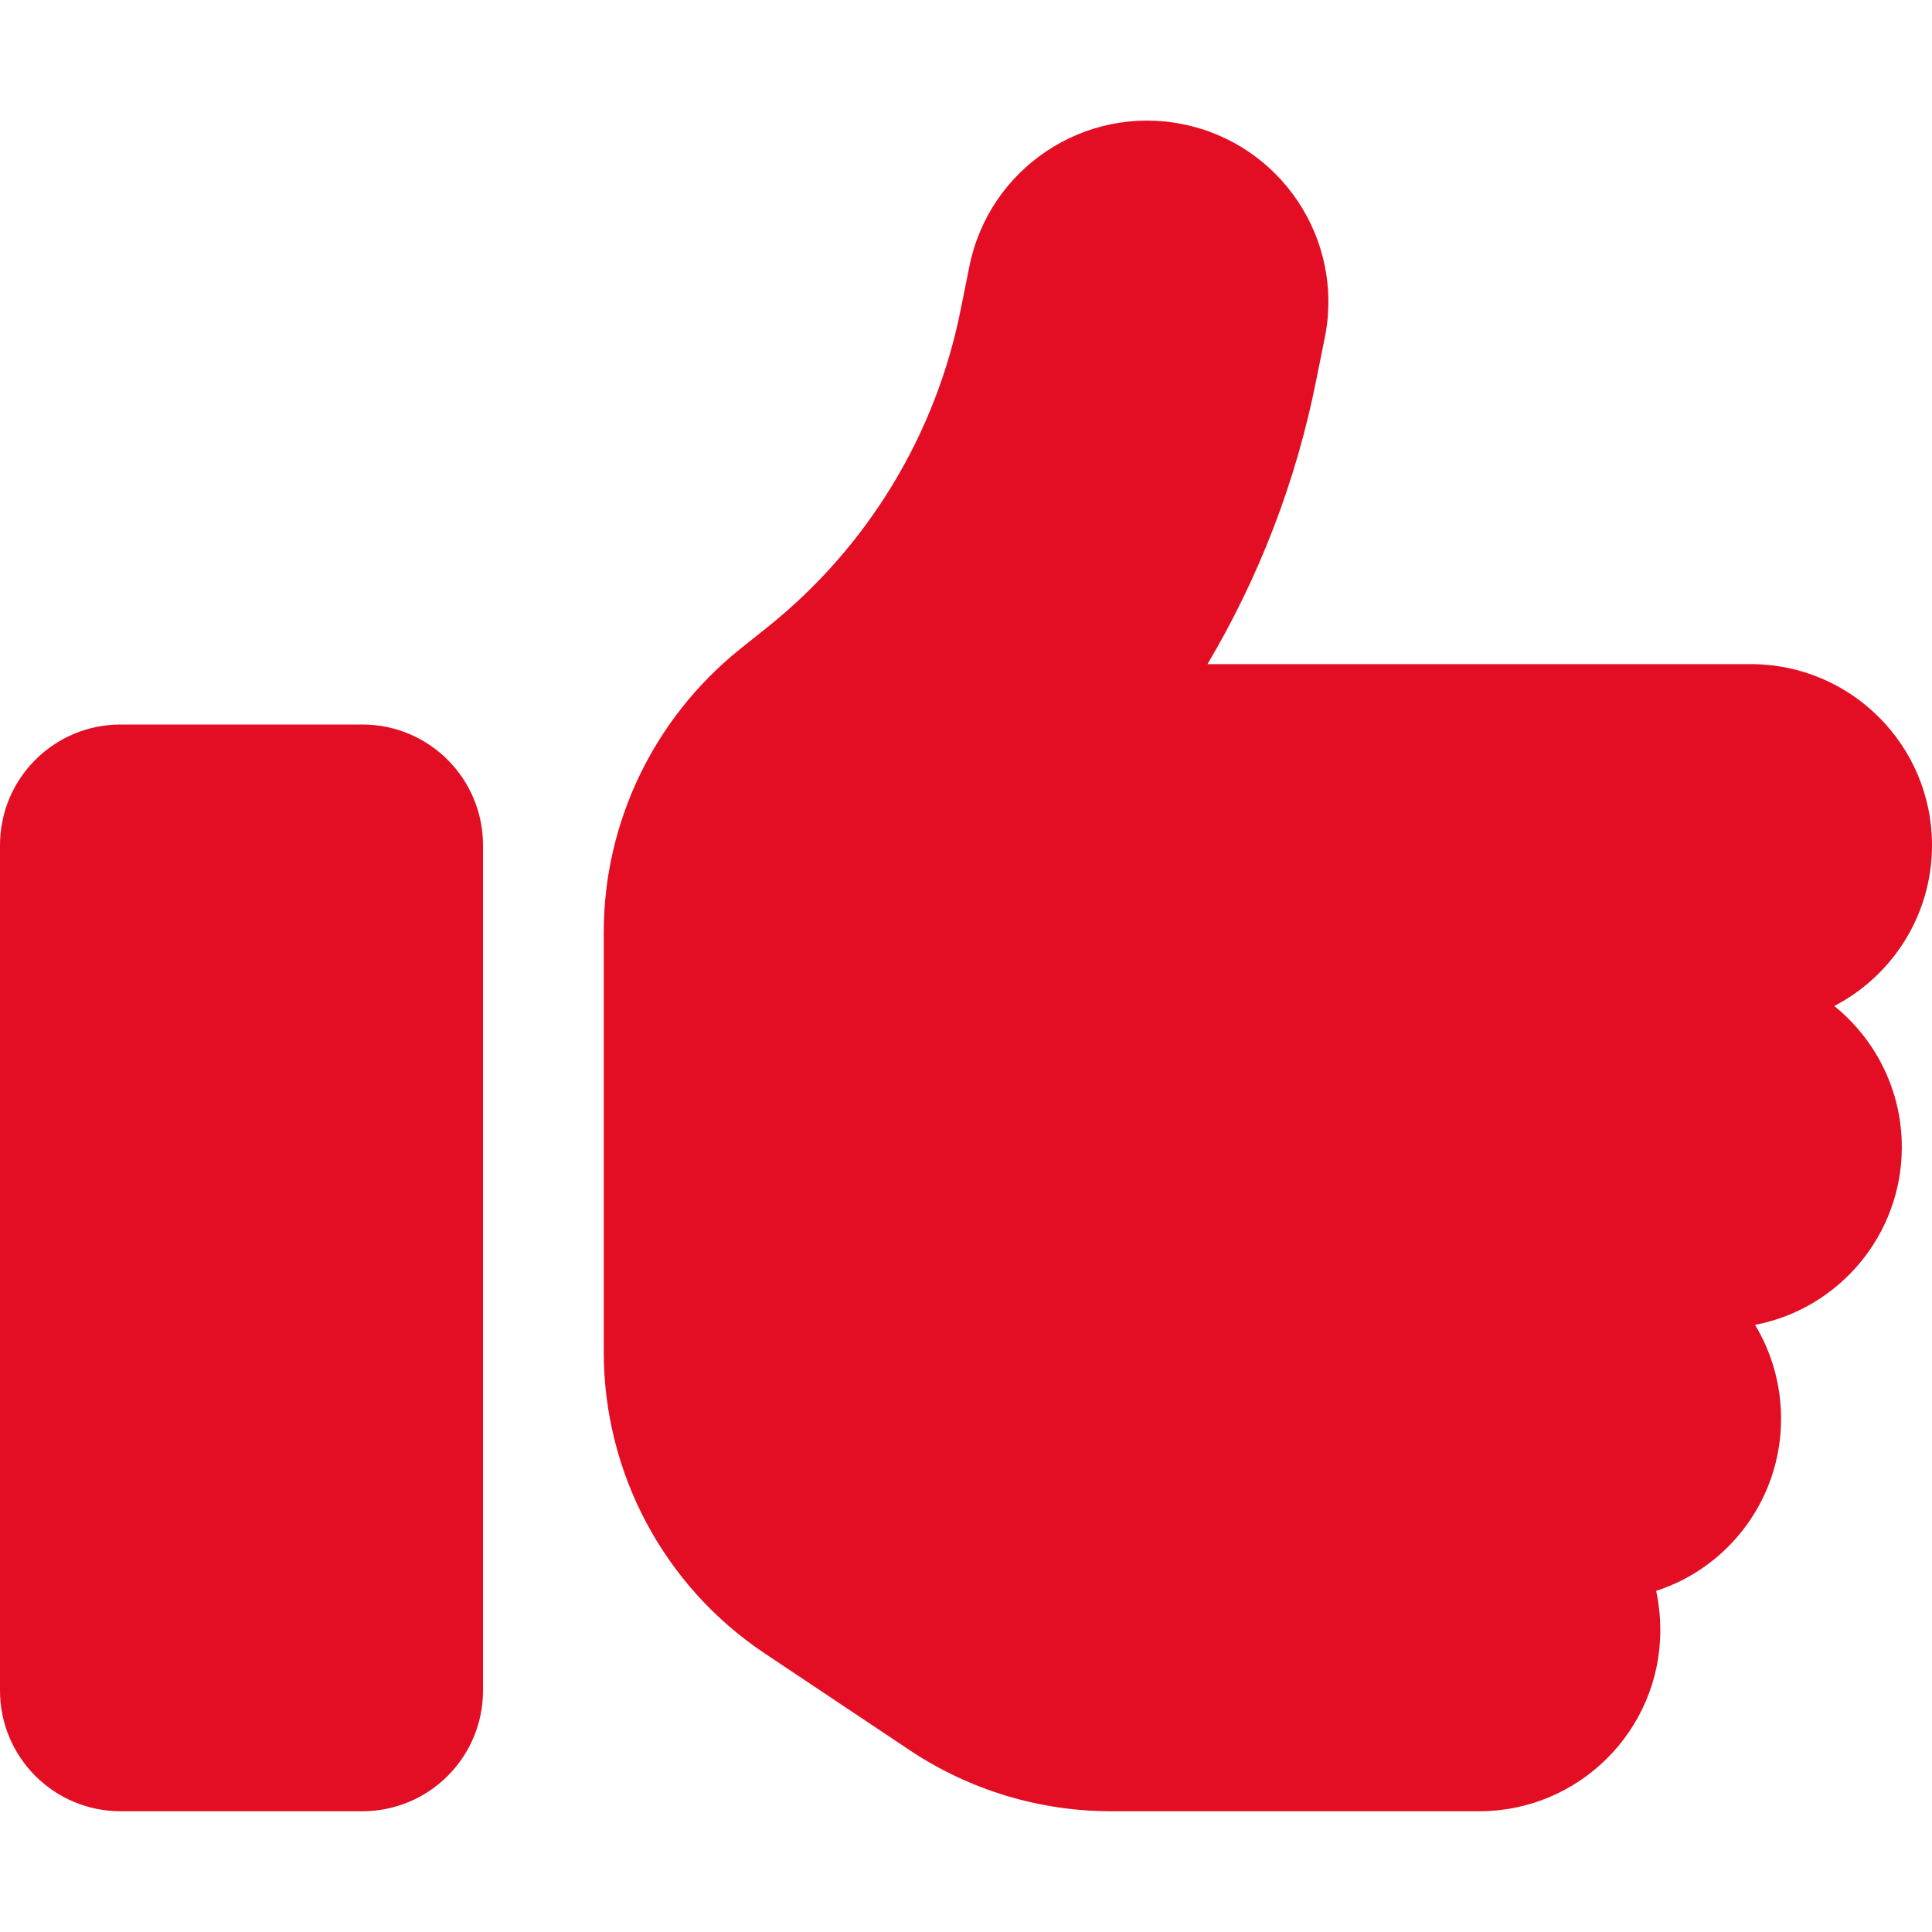
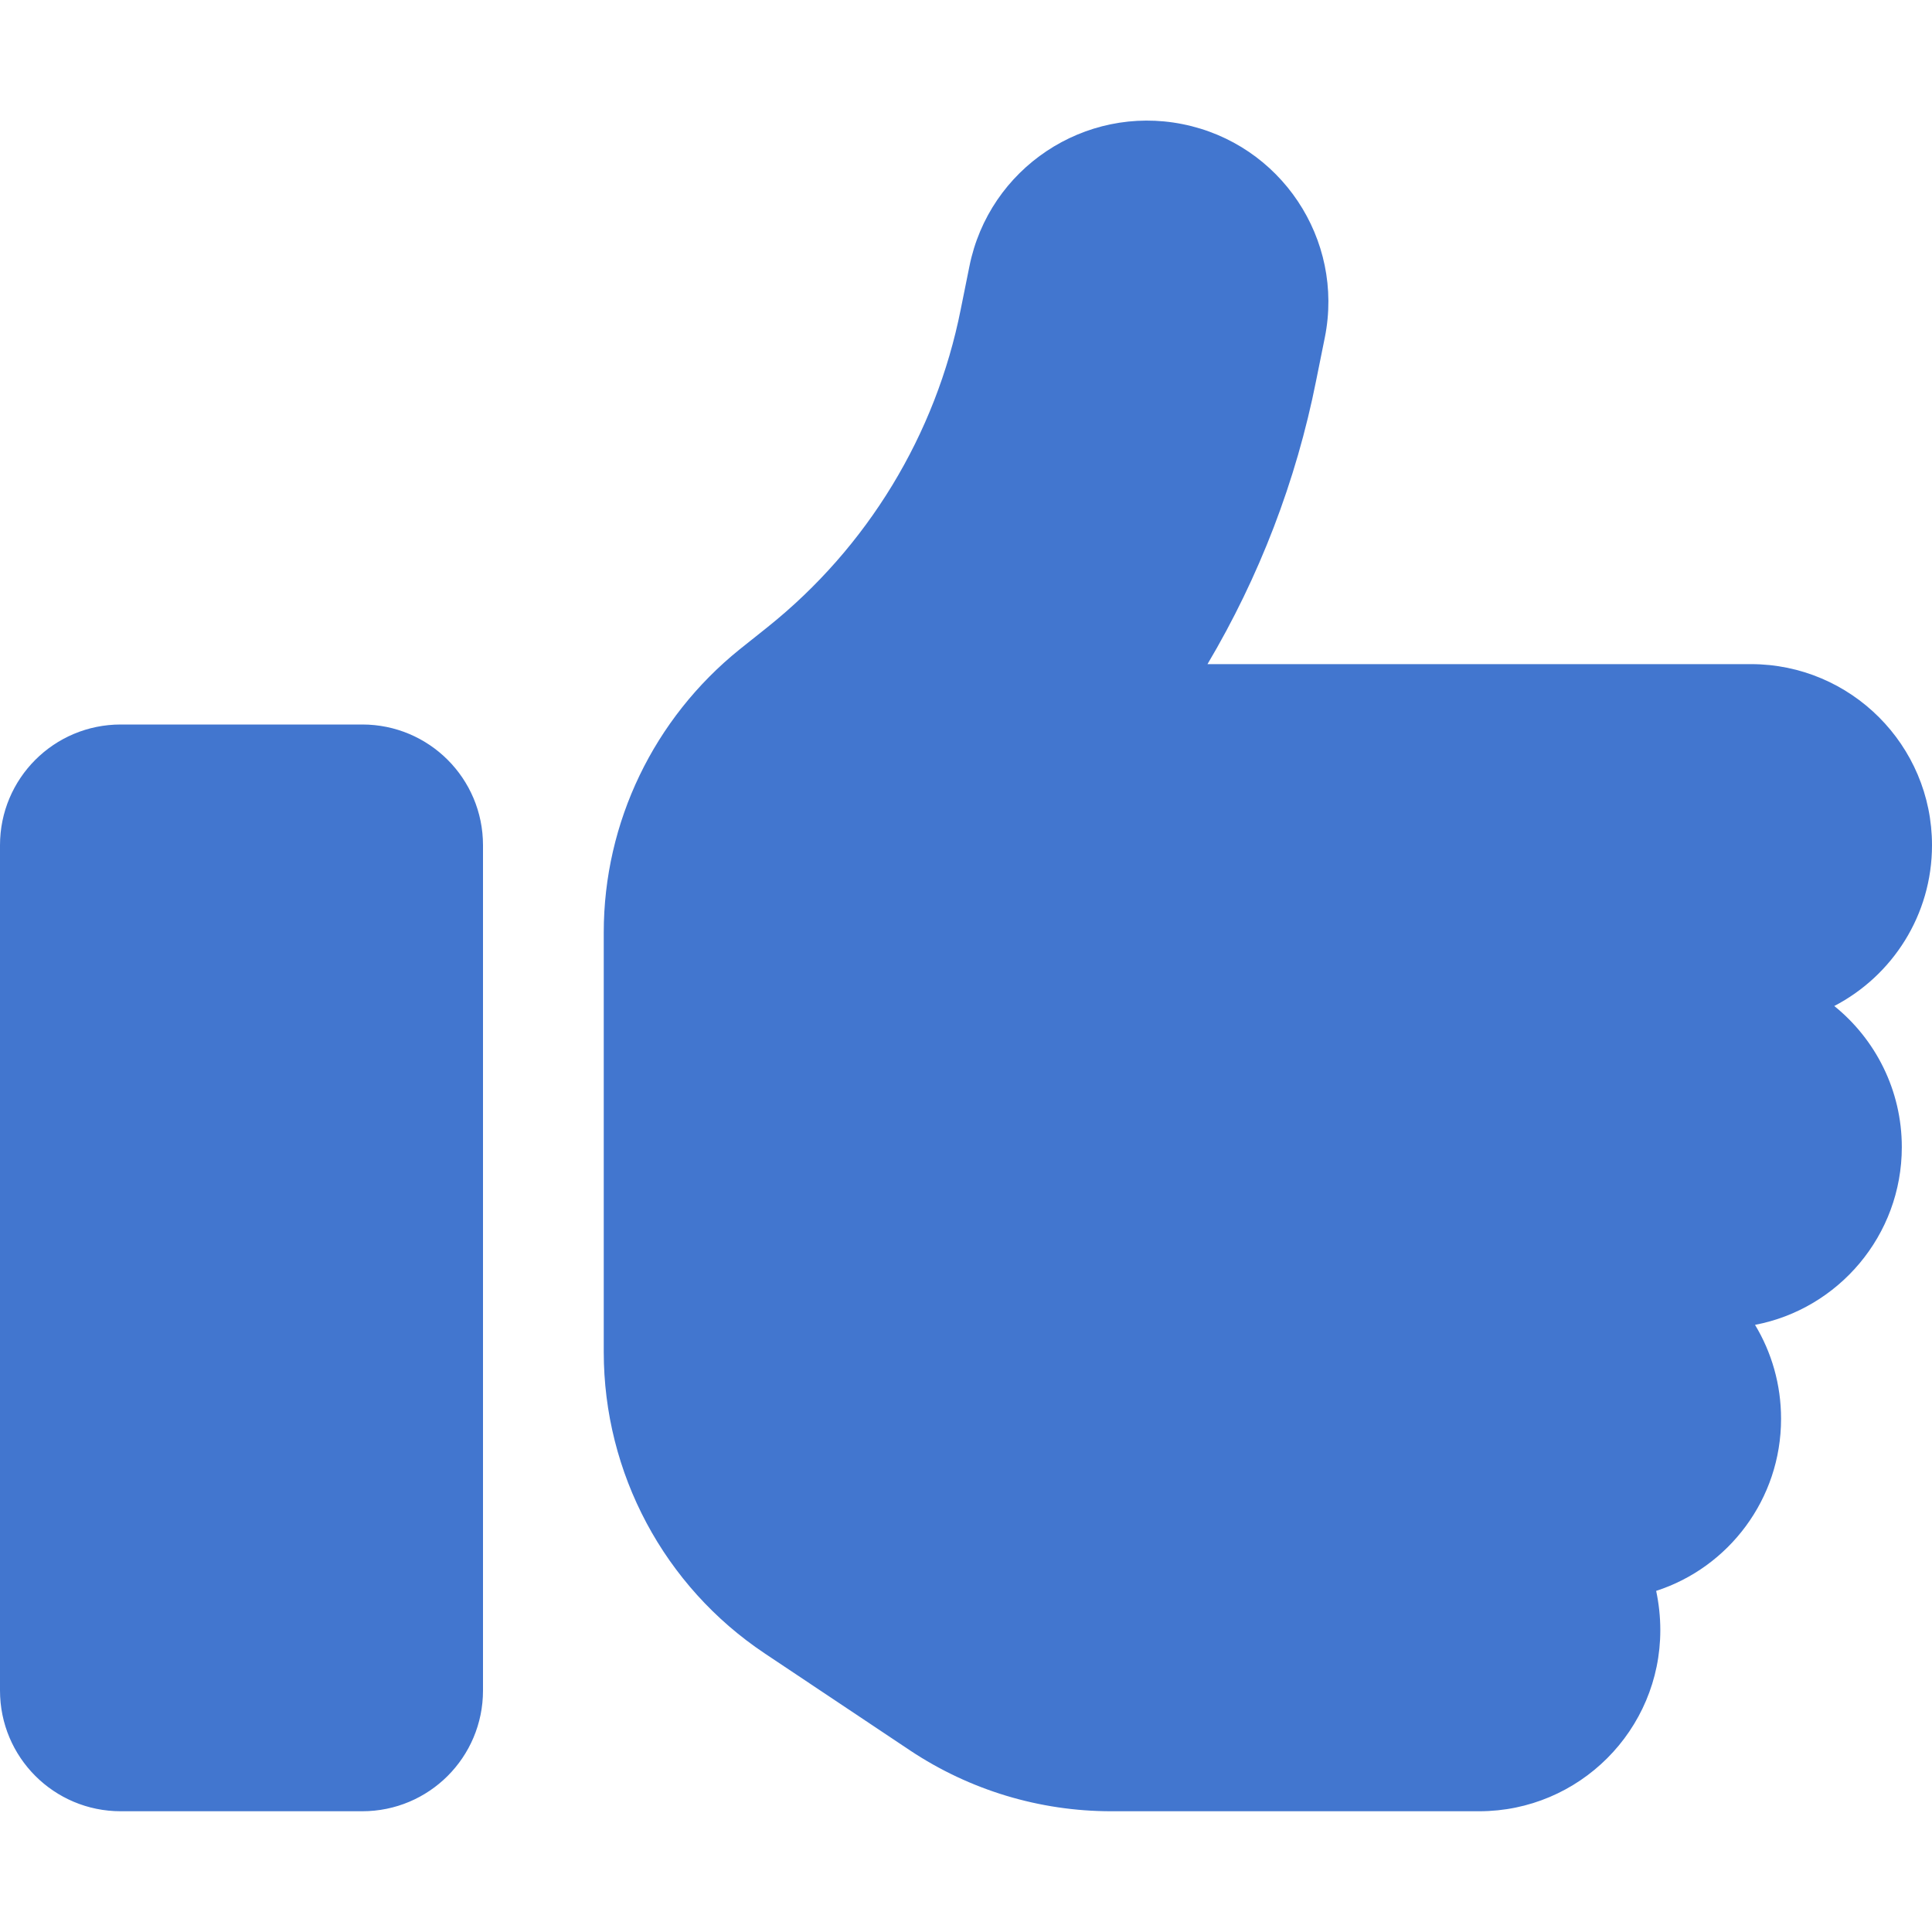
<svg xmlns="http://www.w3.org/2000/svg" viewBox="0 0 512 512">
-   <path fill="#e30e24" d="M313.4 32.9c26 5.2 42.9 30.5 37.7 56.5l-2.3 11.4c-5.3 26.7-15.1 52.1-28.8 75.2H464c26.5 0 48 21.5 48 48c0 18.5-10.5 34.6-25.9 42.6C497 275.4 504 288.9 504 304c0 23.4-16.8 42.9-38.9 47.1c4.4 7.3 6.9 15.8 6.9 24.9c0 21.3-13.9 39.4-33.1 45.6c.7 3.3 1.1 6.8 1.1 10.4c0 26.5-21.5 48-48 48H294.5c-19 0-37.5-5.6-53.3-16.1l-38.5-25.7C176 420.4 160 390.4 160 358.3V320 272 247.1c0-29.2 13.3-56.7 36-75l7.4-5.9c26.5-21.2 44.6-51 51.2-84.2l2.3-11.4c5.2-26 30.5-42.9 56.5-37.7zM32 192H96c17.7 0 32 14.3 32 32V448c0 17.7-14.3 32-32 32H32c-17.7 0-32-14.3-32-32V224c0-17.7 14.3-32 32-32z" />
+   <path fill="#4276cf" d="M313.4 32.9c26 5.2 42.9 30.5 37.7 56.5l-2.3 11.4c-5.3 26.7-15.1 52.1-28.8 75.2H464c26.5 0 48 21.5 48 48c0 18.5-10.5 34.6-25.9 42.6C497 275.4 504 288.9 504 304c0 23.4-16.8 42.9-38.9 47.1c4.4 7.3 6.9 15.8 6.9 24.9c0 21.3-13.9 39.4-33.1 45.6c.7 3.3 1.1 6.8 1.1 10.4c0 26.5-21.5 48-48 48H294.5c-19 0-37.5-5.6-53.3-16.1l-38.5-25.7C176 420.4 160 390.4 160 358.3V320 272 247.1c0-29.2 13.3-56.7 36-75l7.4-5.9c26.5-21.2 44.6-51 51.2-84.2l2.3-11.4c5.2-26 30.5-42.9 56.5-37.7zM32 192H96c17.7 0 32 14.3 32 32V448c0 17.7-14.3 32-32 32H32c-17.7 0-32-14.3-32-32V224c0-17.7 14.3-32 32-32z" />
</svg>
